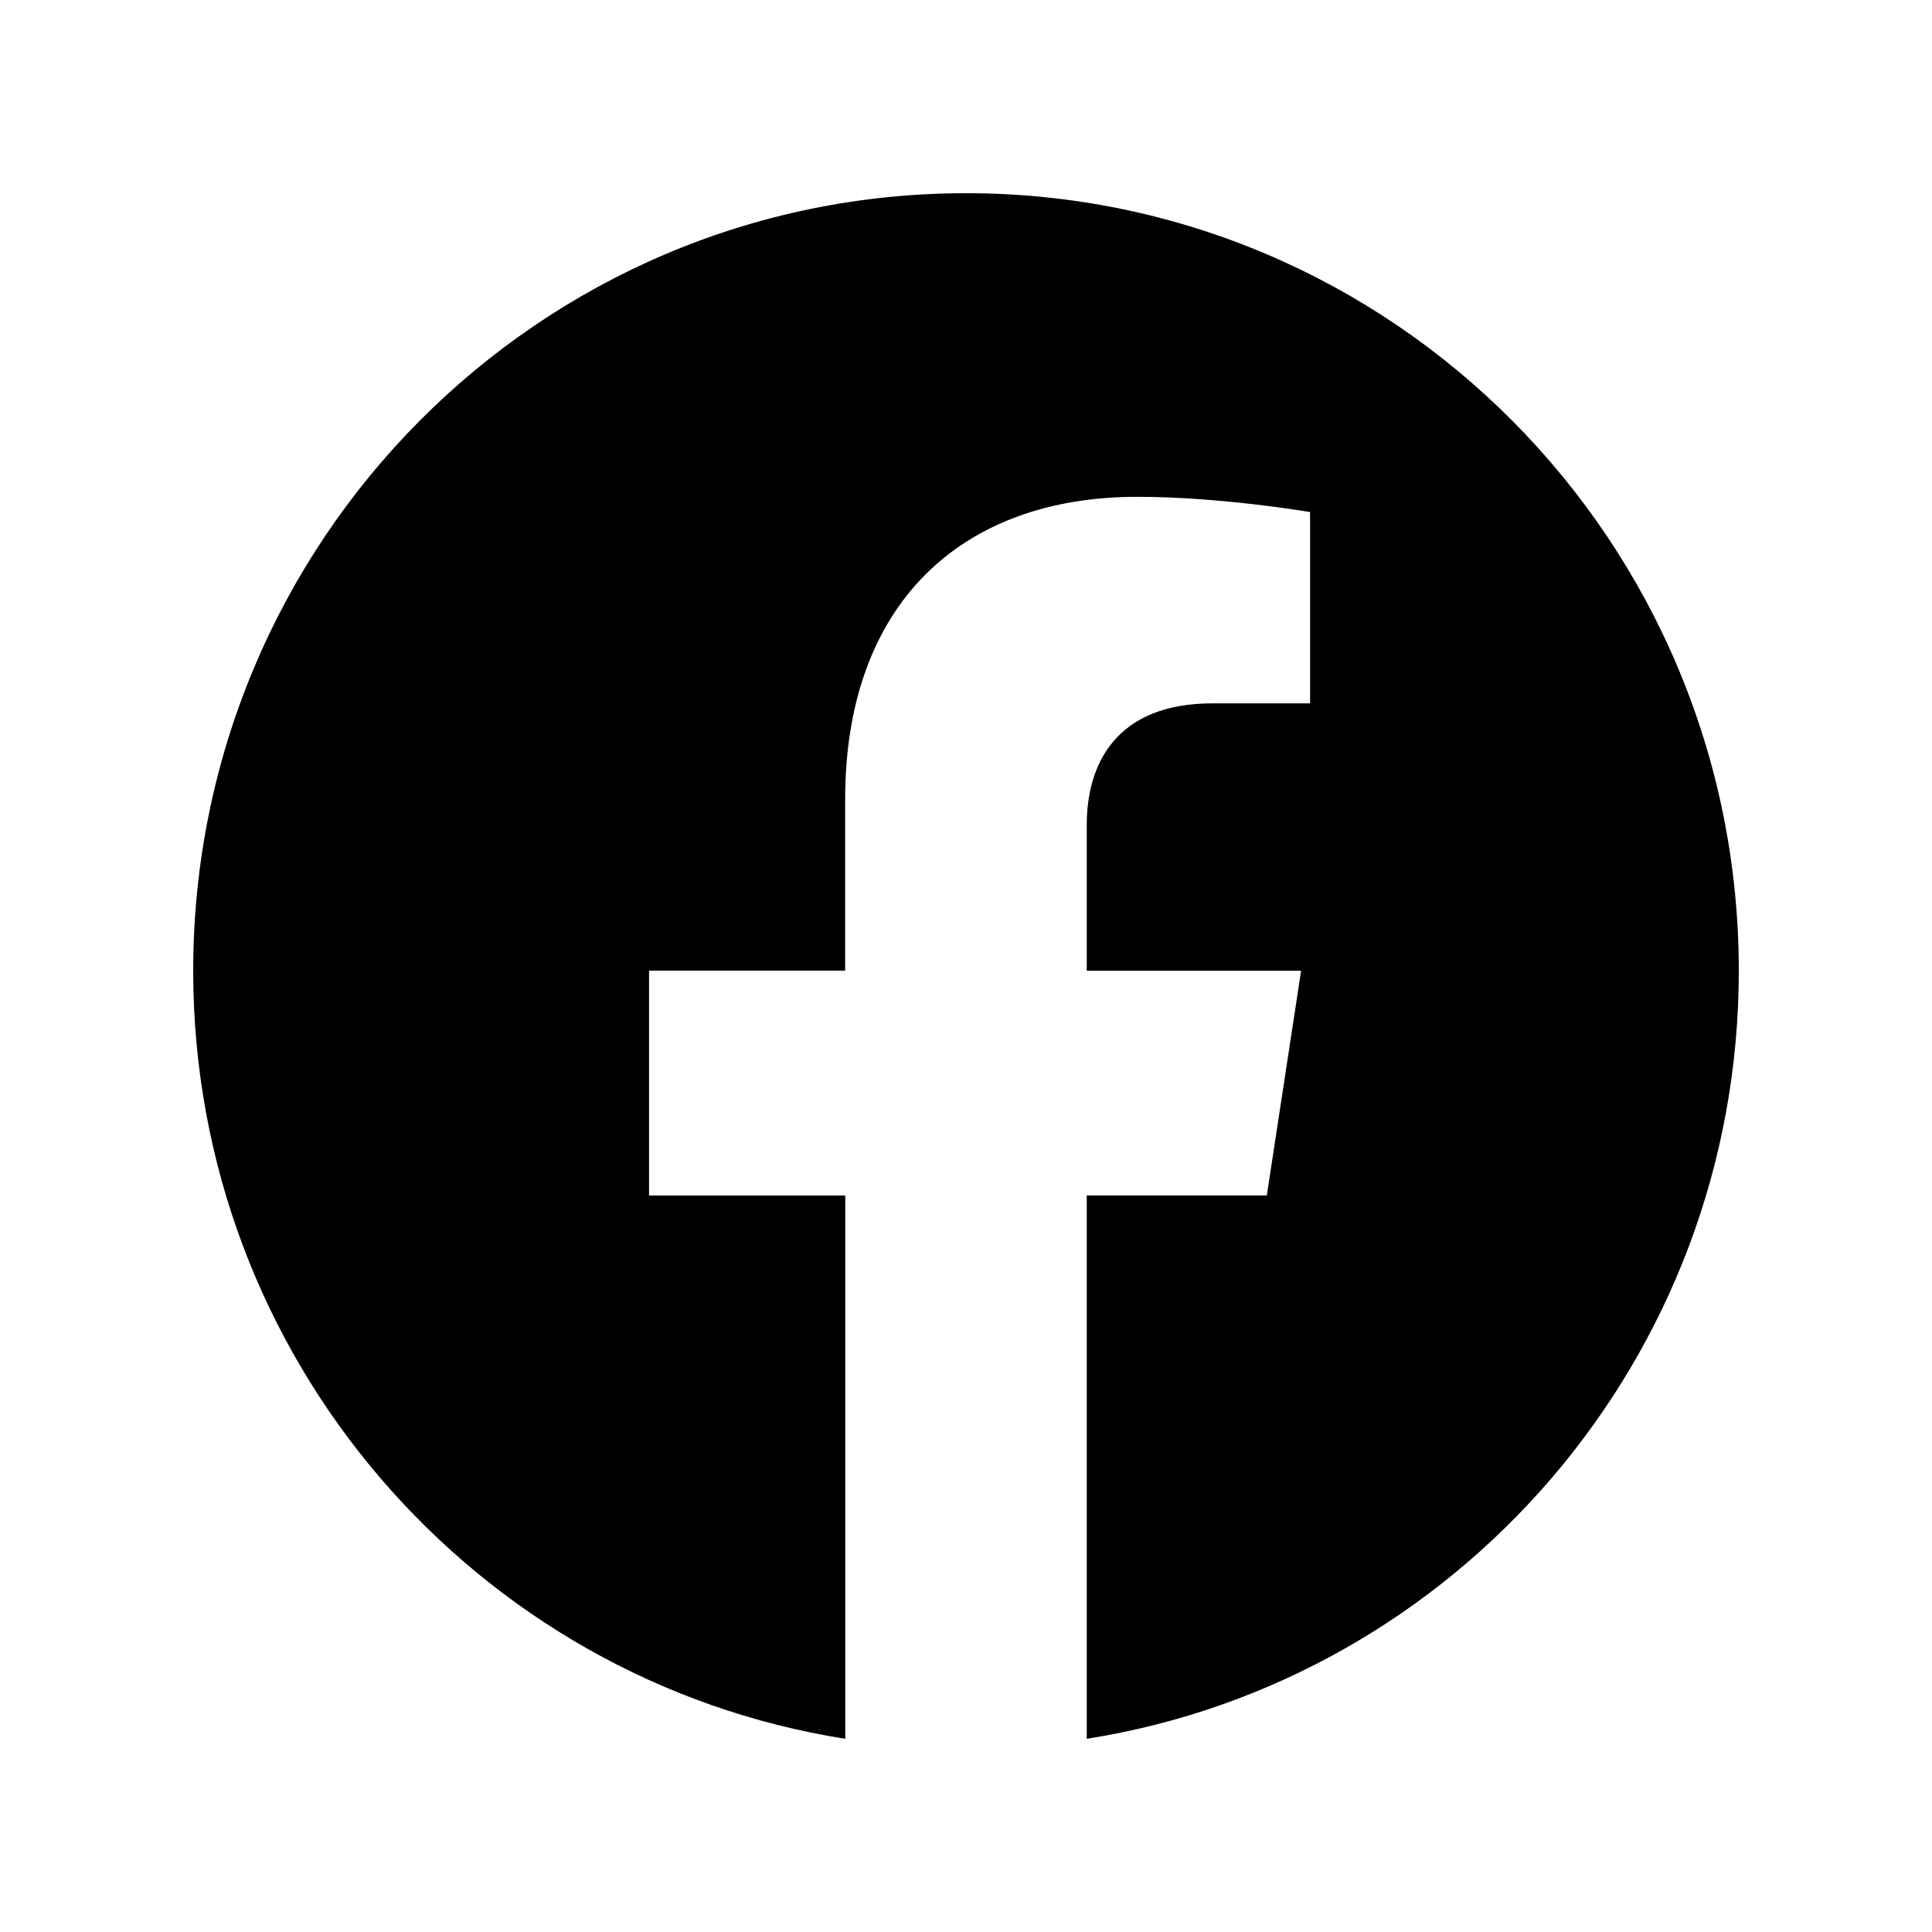
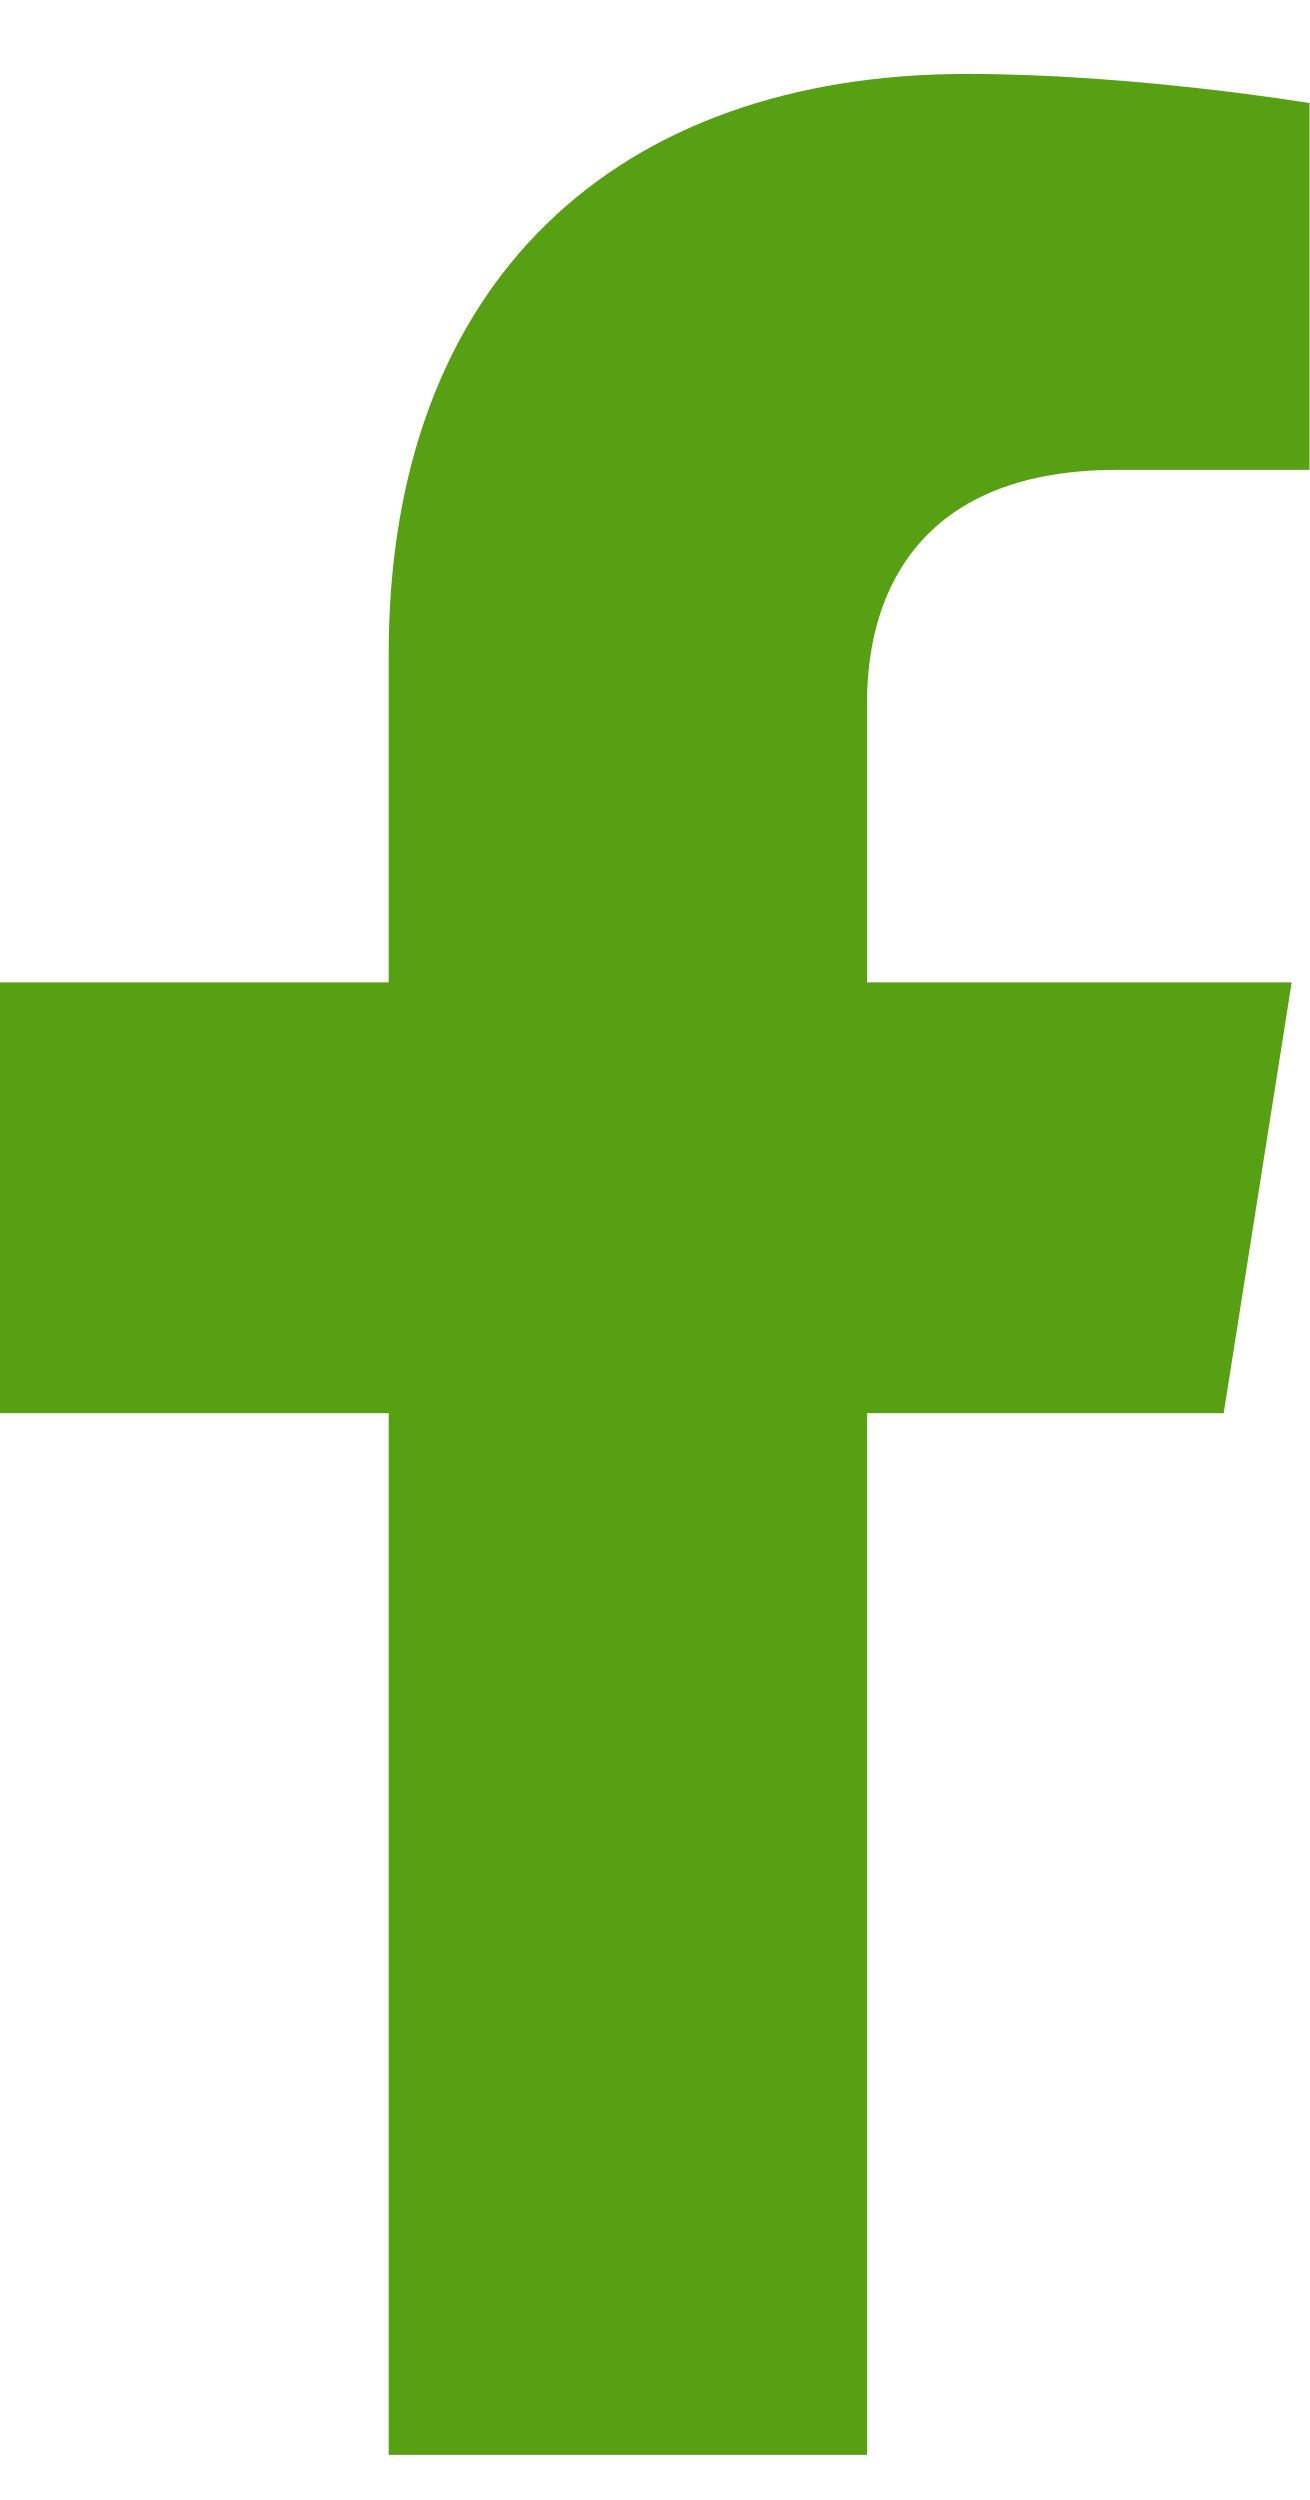
- <svg class="icon icon-facebook" viewBox="0 0 20 20">
-   <path fill="currentColor" d="M18 10.049C18 5.603 14.419 2 10 2s-8 3.603-8 8.049C2 14.067 4.925 17.396 8.75 18v-5.624H6.719v-2.328h2.03V8.275c0-2.017 1.195-3.132 3.023-3.132.874 0 1.79.158 1.79.158v1.98h-1.009c-.994 0-1.303.621-1.303 1.258v1.51h2.219l-.355 2.326H11.25V18c3.825-.604 6.75-3.933 6.75-7.951" />
+ <svg xmlns="http://www.w3.org/2000/svg" class="icon icon-facebook" width="11" height="21" viewBox="0 0 11 21" fill="none">
+   <path d="M10.279 11.871L10.85 8.252H7.283V5.903C7.283 4.912 7.781 3.947 9.379 3.947H11V0.866C11 0.866 9.529 0.621 8.122 0.621C5.185 0.621 3.265 2.355 3.265 5.493V8.252H0V11.871H3.265V20.621H7.283V11.871H10.279Z" fill="#57A014" />
</svg>
